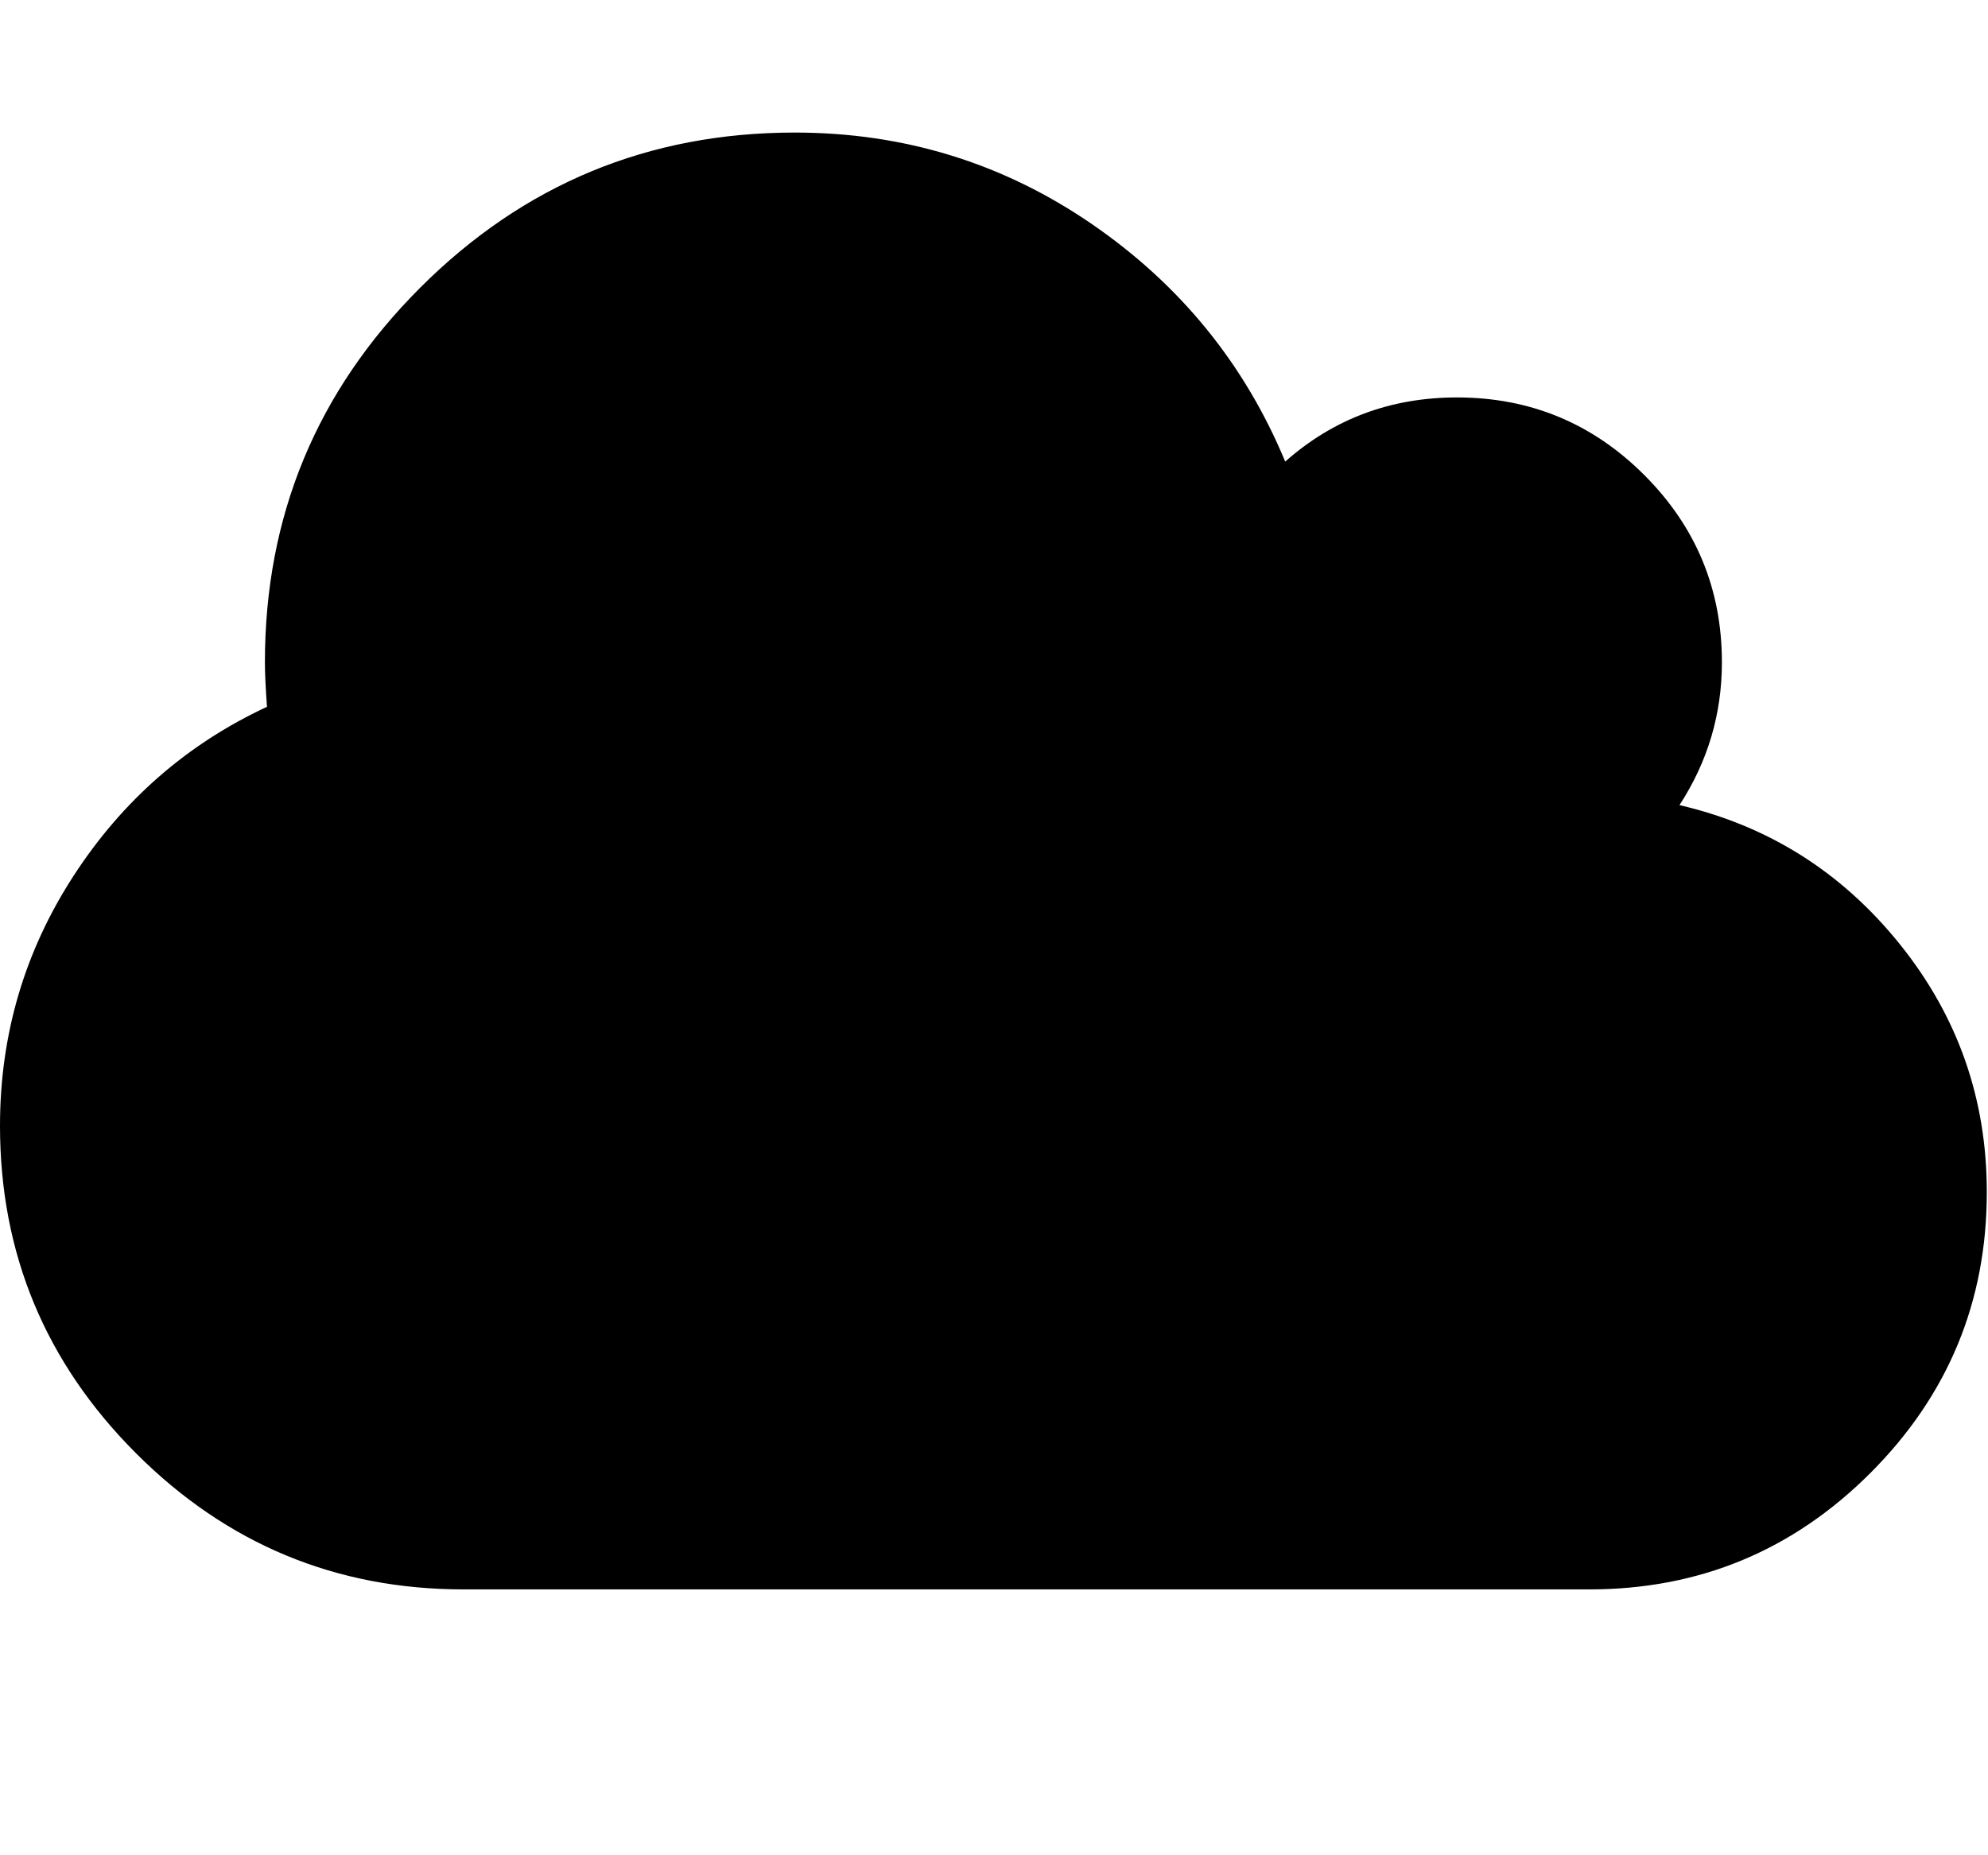
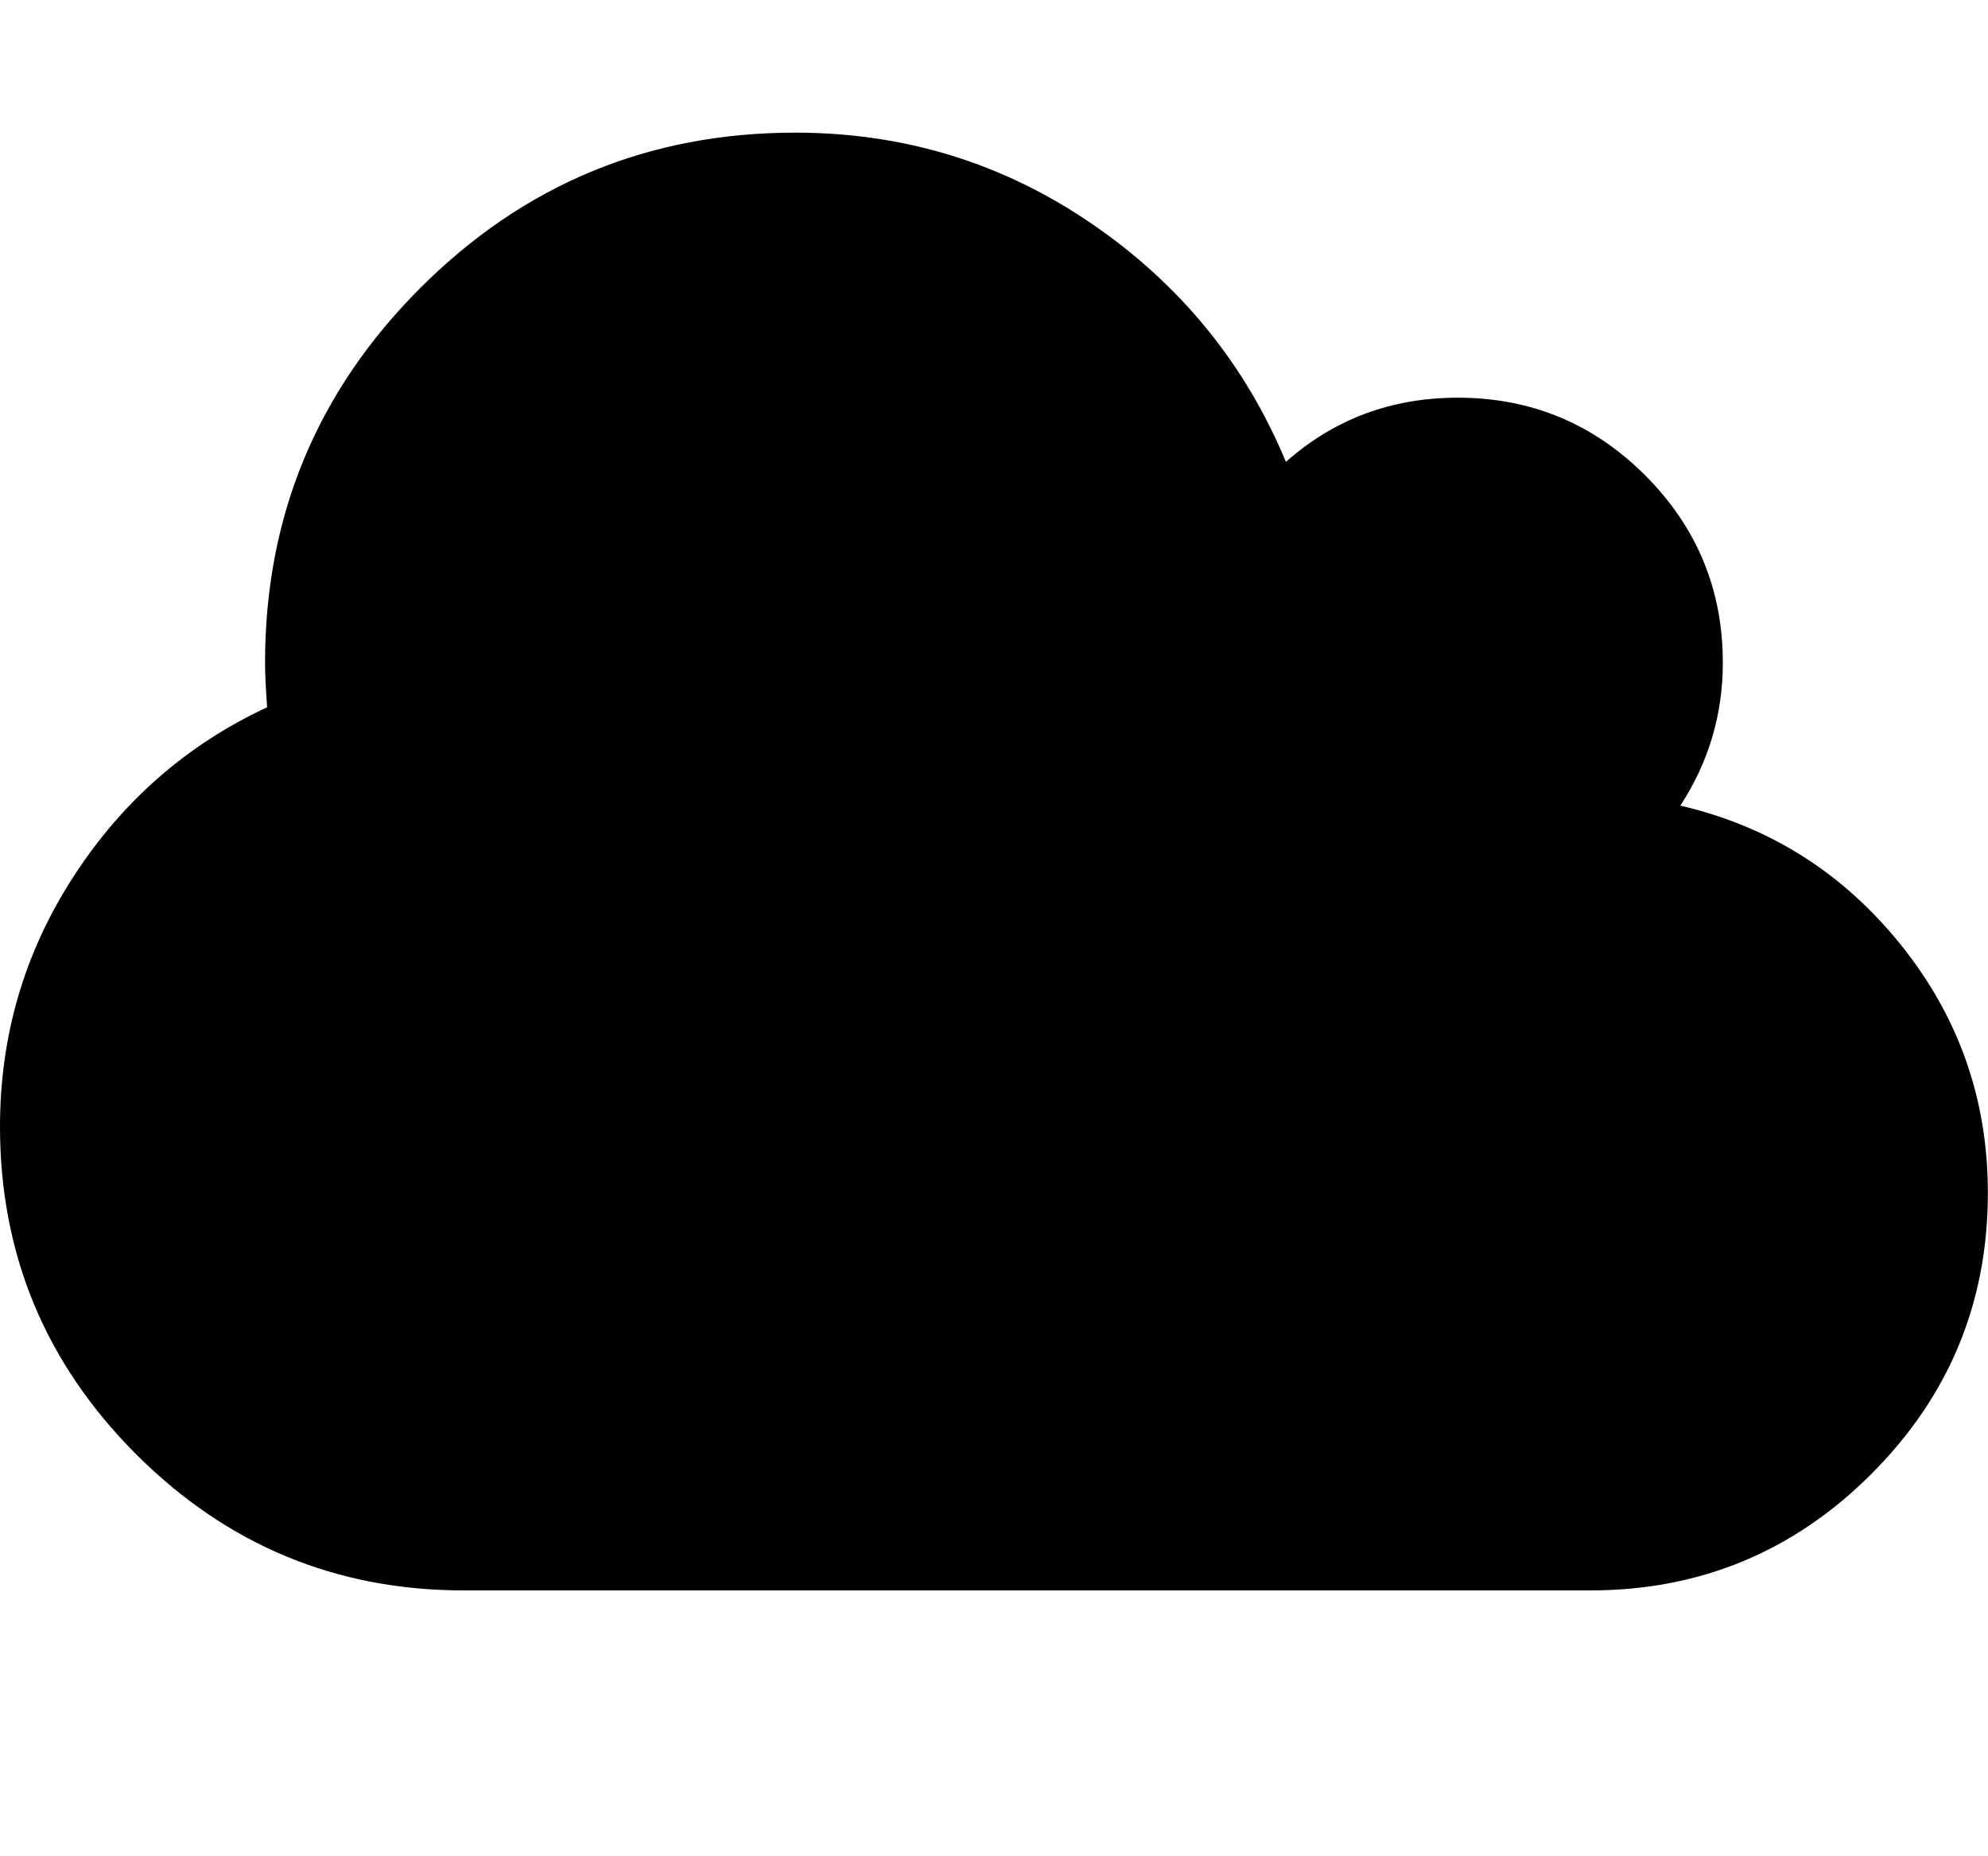
- <svg xmlns="http://www.w3.org/2000/svg" height="1000" width="1072">
-   <path d="M0 607.168q0-73.656 39.618-134.757t104.346-91.233q-1.116-15.624-1.116-23.994 0-118.296 83.7-201.996t201.996-83.7q88.164 0 159.867 49.104t104.625 128.34q39.06-34.596 92.628-34.596 59.148 0 100.998 41.85t41.85 100.998q0 41.85-22.878 77.004 71.982 16.74 118.854 75.051t46.872 133.641q0 88.722-62.775 151.497t-151.497 62.775l-607.104 0q-103.23 0-176.607-73.377t-73.377-176.607z" />
+ <svg xmlns="http://www.w3.org/2000/svg" height="1000" width="1071.429">
+   <path d="M0 607.168q0 -73.656 39.618 -134.757t104.346 -91.233q-1.116 -15.624 -1.116 -23.994 0 -118.296 83.7 -201.996t201.996 -83.7q88.164 0 159.867 49.104t104.625 128.34q39.06 -34.596 92.628 -34.596 59.148 0 100.998 41.85t41.85 100.998q0 41.85 -22.878 77.004 71.982 16.74 118.854 75.051t46.872 133.641q0 88.722 -62.775 151.497t-151.497 62.775h-607.104q-103.23 0 -176.607 -73.377t-73.377 -176.607z" />
</svg>
